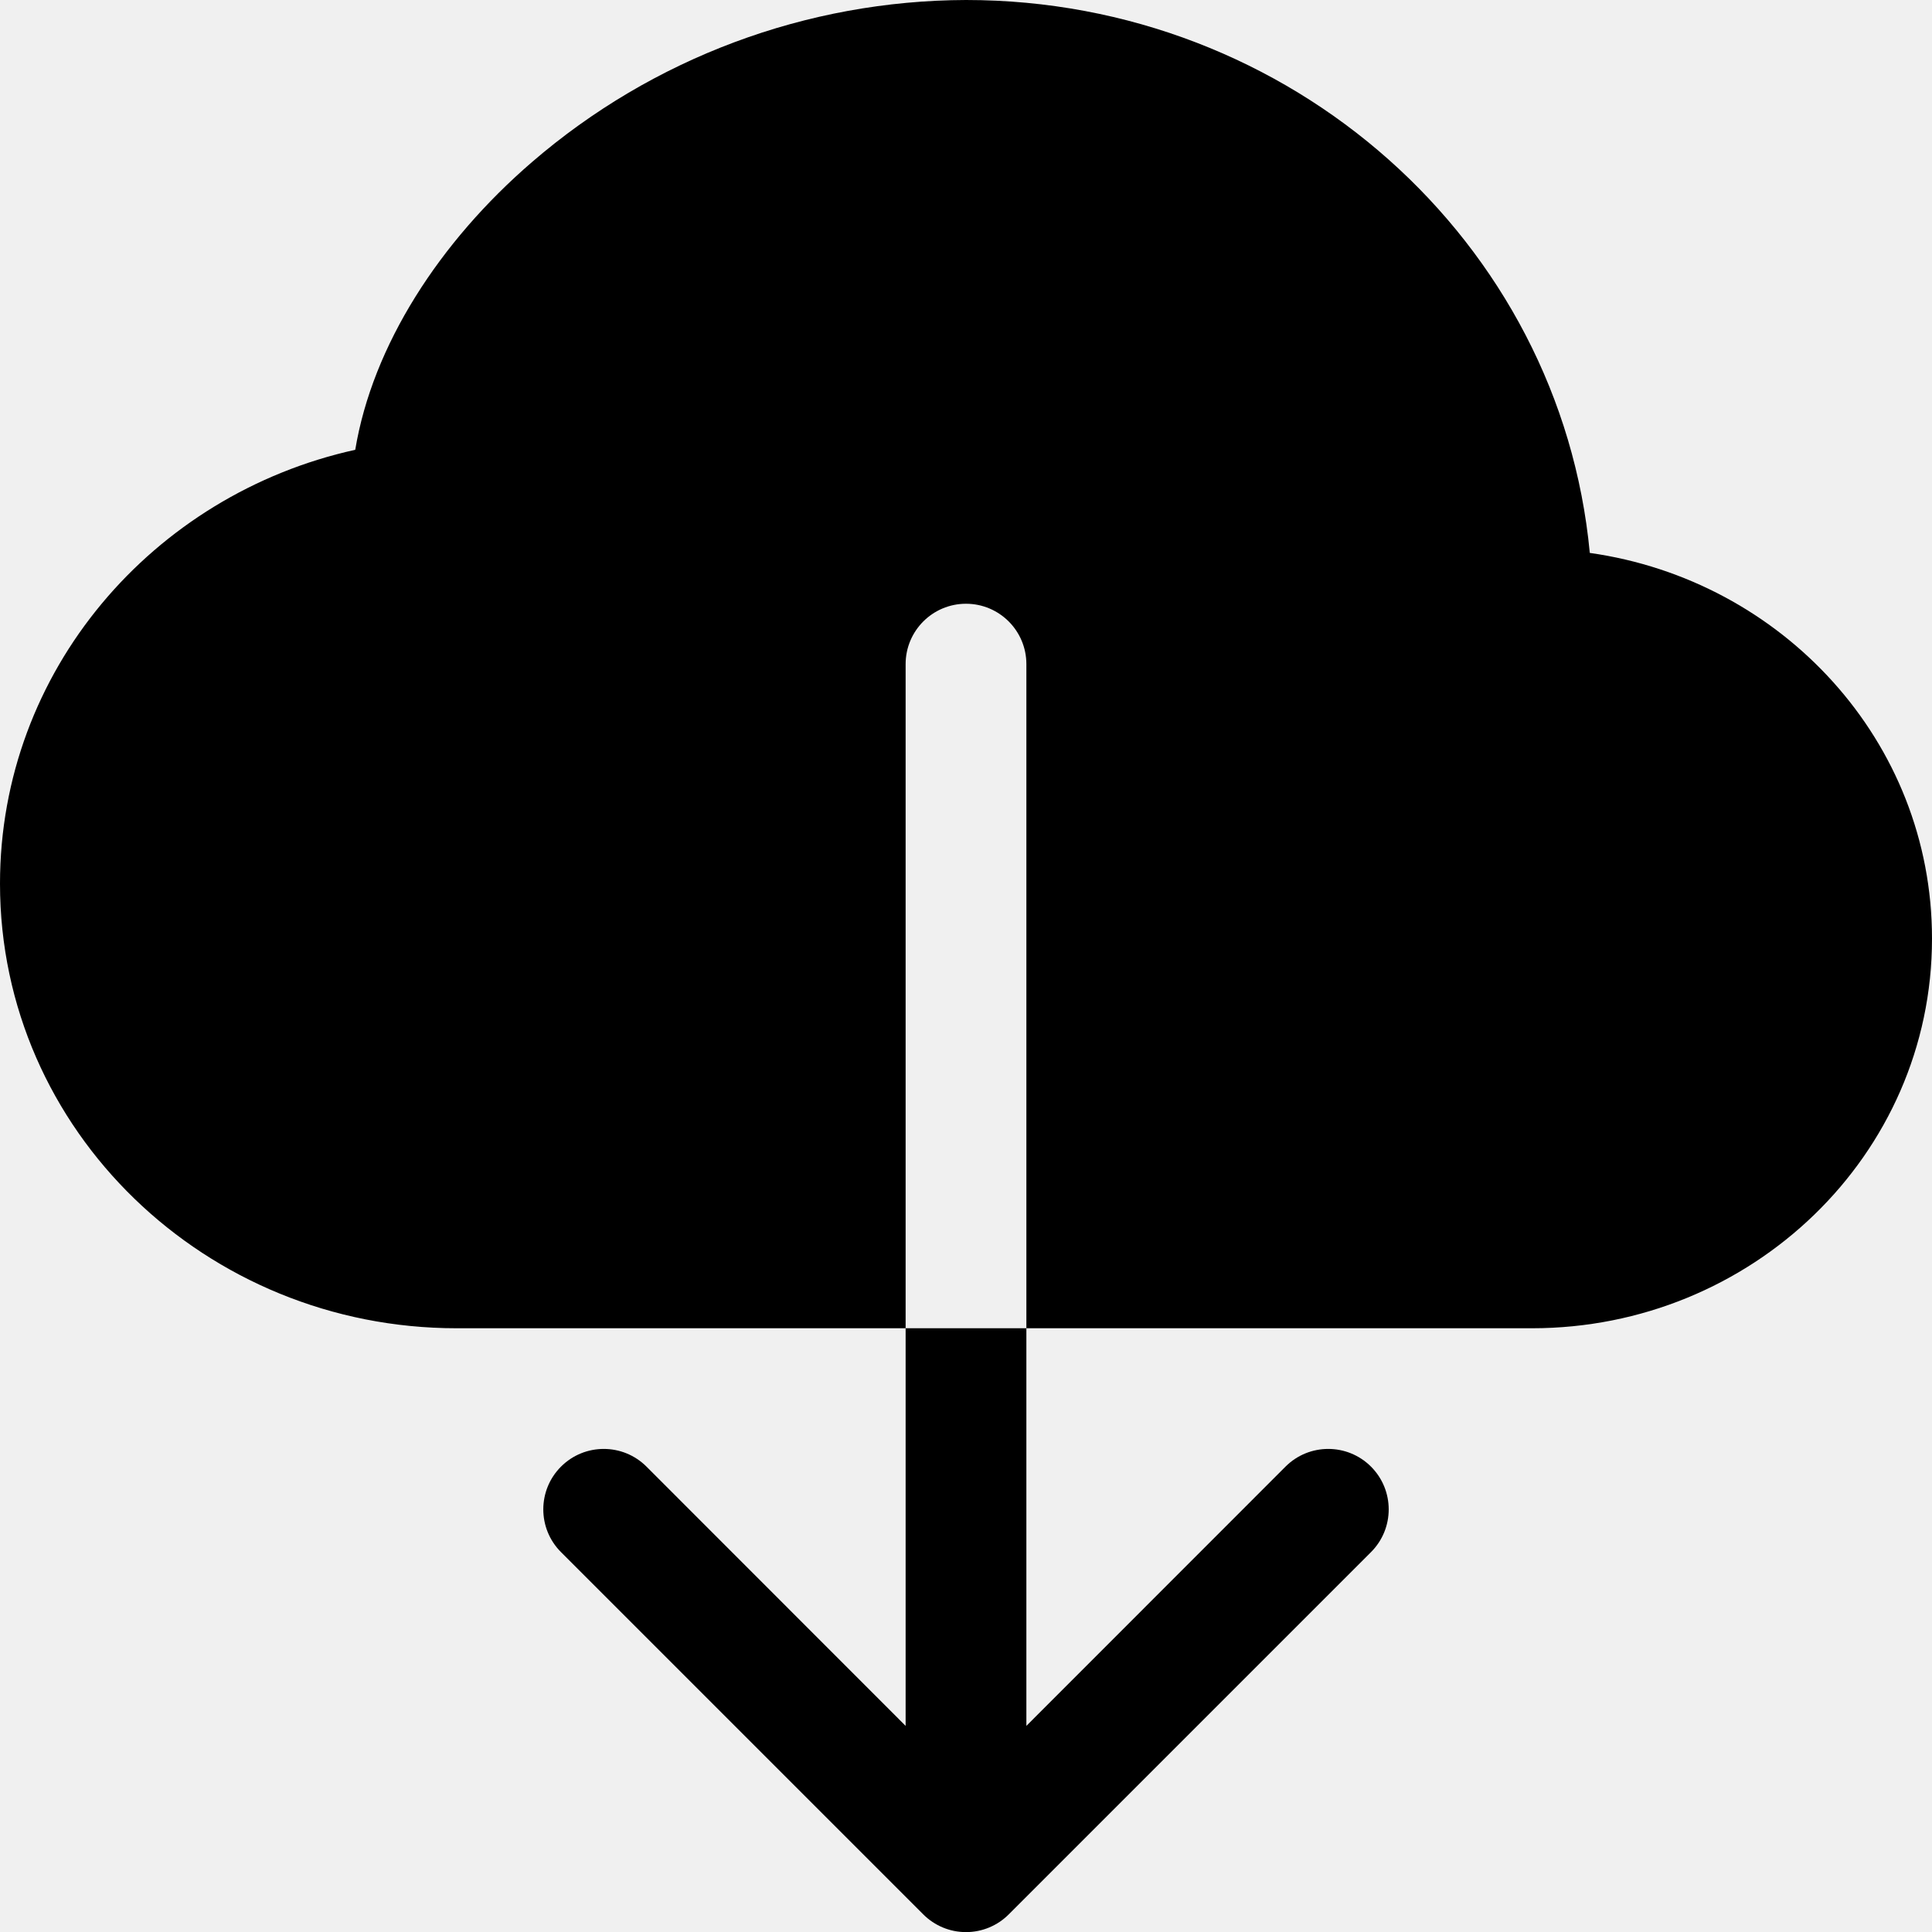
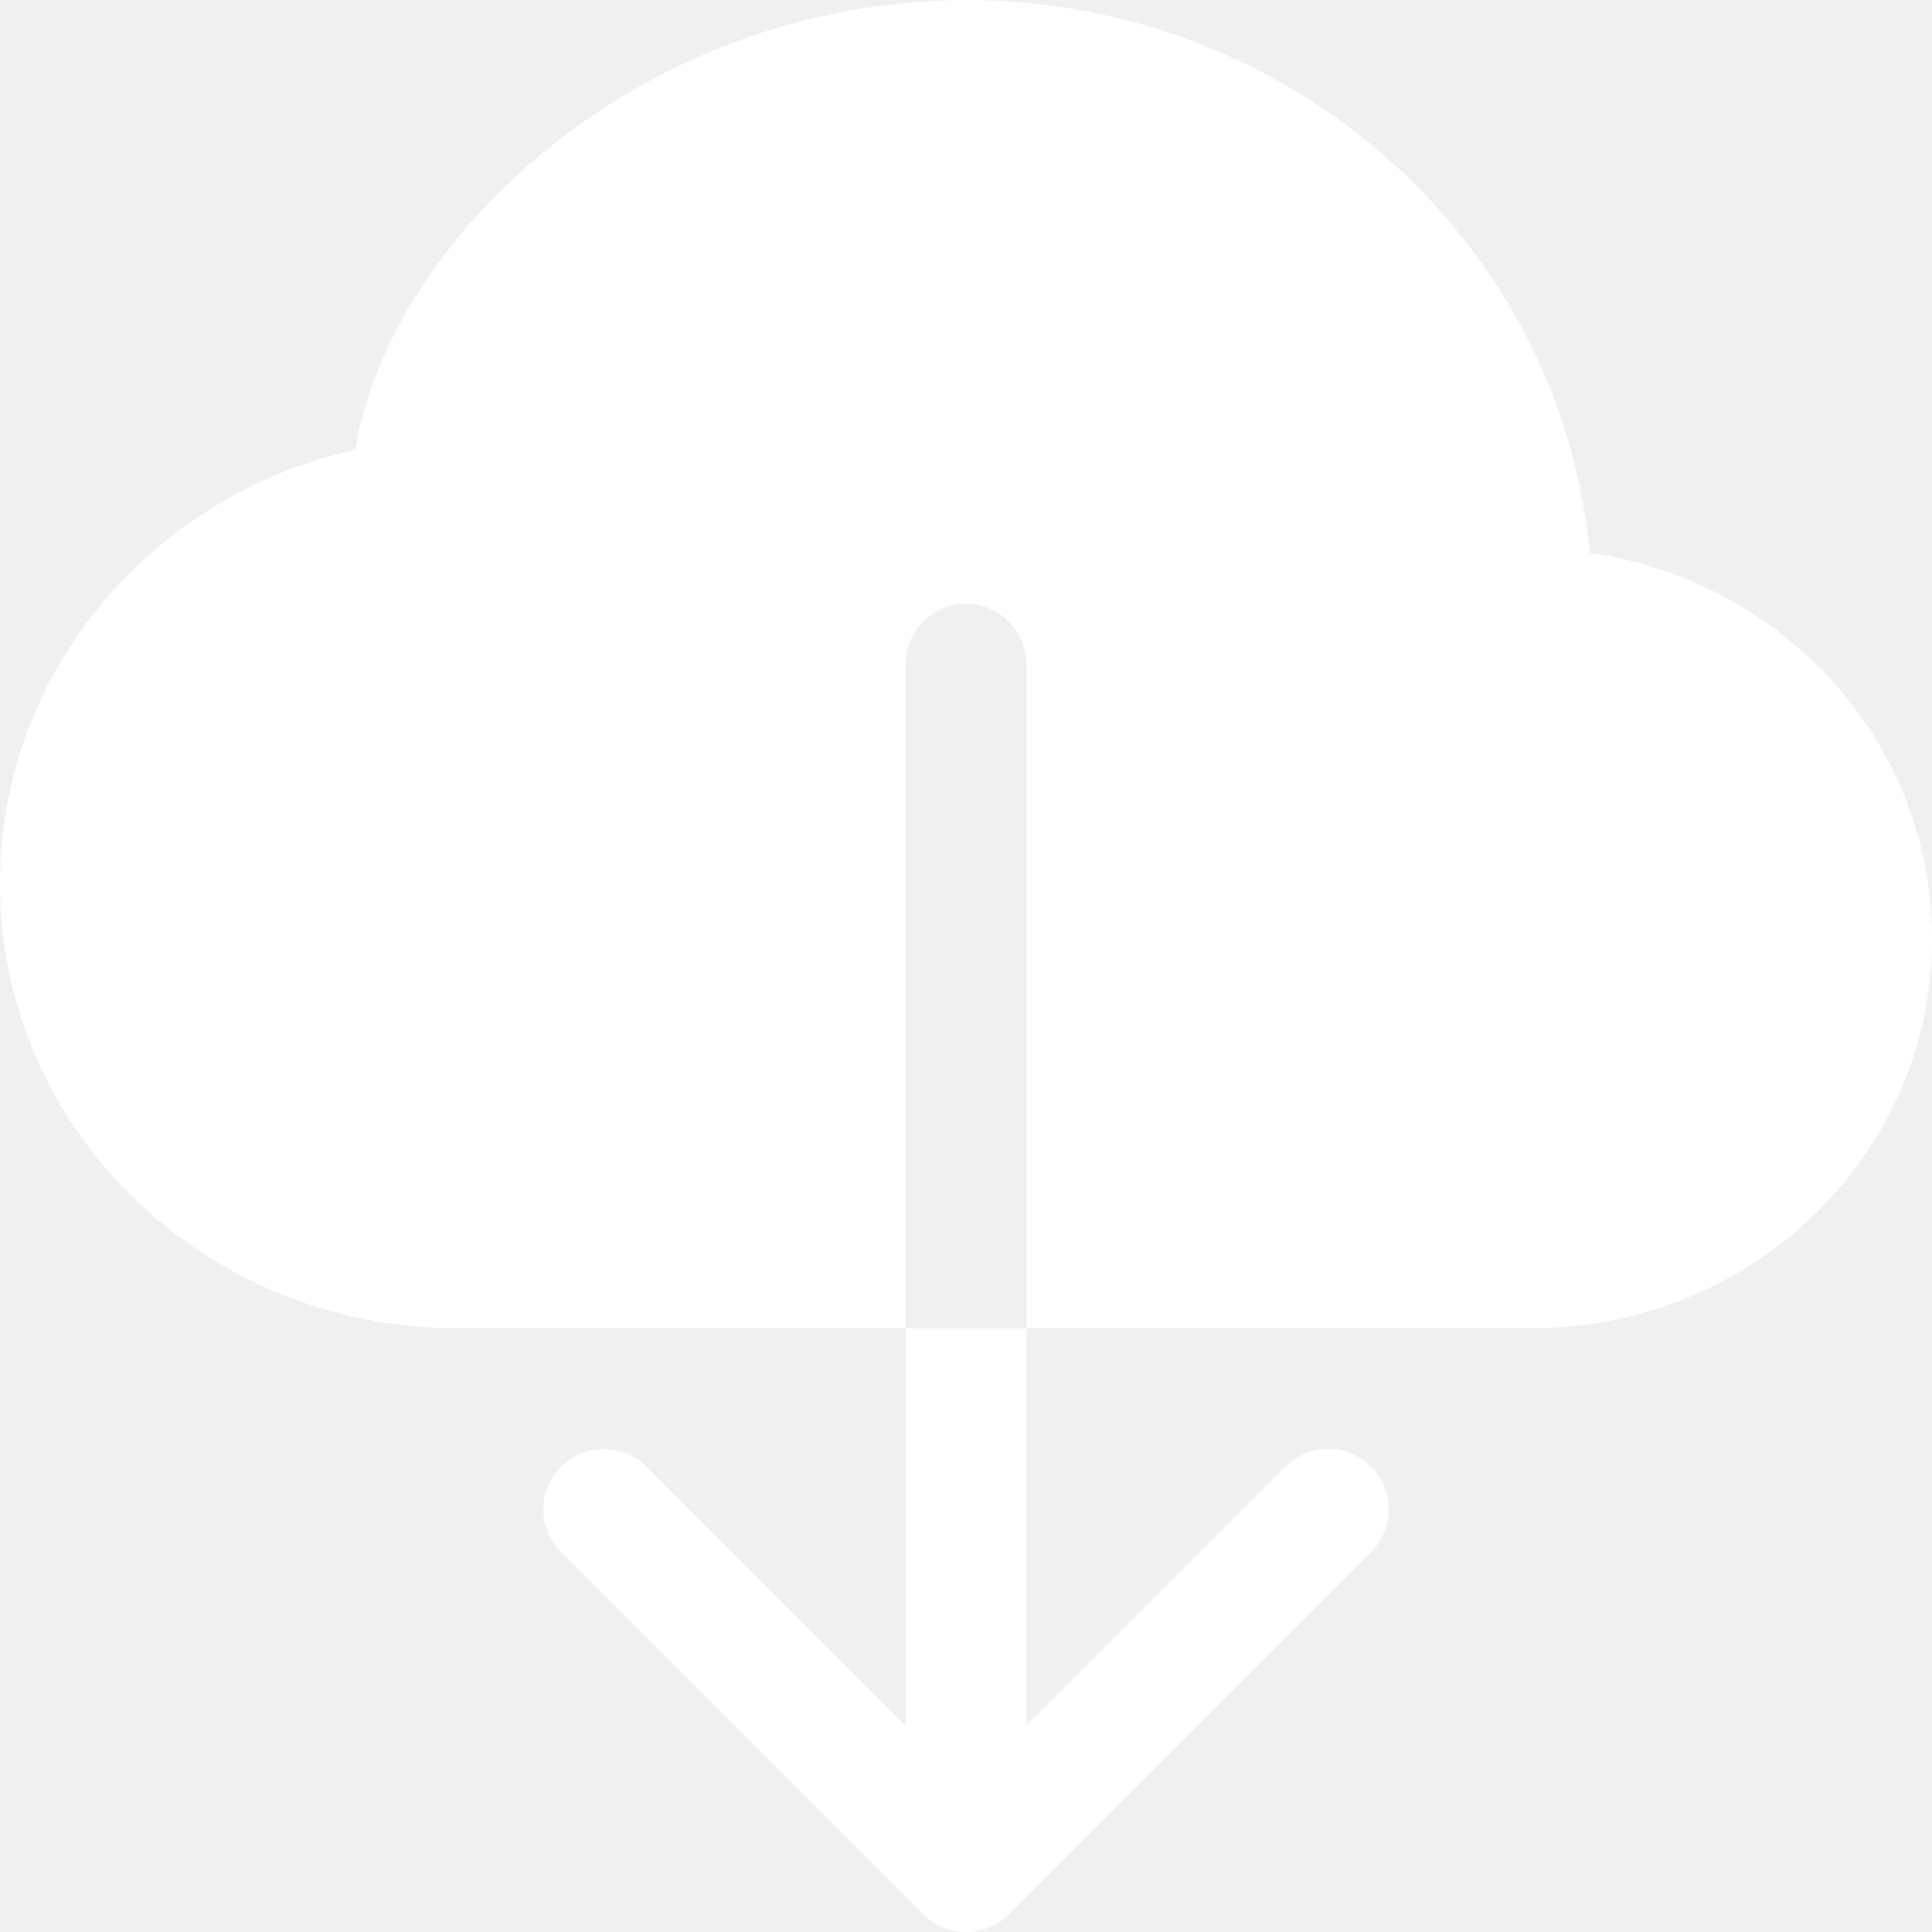
- <svg xmlns="http://www.w3.org/2000/svg" width="16" height="16" fill="currentColor" class="bi bi-cloud-download-fill" viewBox="0 0 16 16">
+ <svg xmlns="http://www.w3.org/2000/svg" width="16" height="16" fill="white" class="bi bi-cloud-download-fill" viewBox="0 0 16 16">
  <path fill-rule="evenodd" d="M8 0a5.53 5.53 0 0 0-3.594 1.342c-.766.66-1.321 1.52-1.464 2.383C1.266 4.095 0 5.555 0 7.318 0 9.366 1.708 11 3.781 11H7.5V5.5a.5.5 0 0 1 1 0V11h4.188C14.502 11 16 9.57 16 7.773c0-1.636-1.242-2.969-2.834-3.194C12.923 1.999 10.69 0 8 0zm-.354 15.854a.5.5 0 0 0 .708 0l3-3a.5.5 0 0 0-.708-.708L8.5 14.293V11h-1v3.293l-2.146-2.147a.5.5 0 0 0-.708.708l3 3z" />
</svg>
